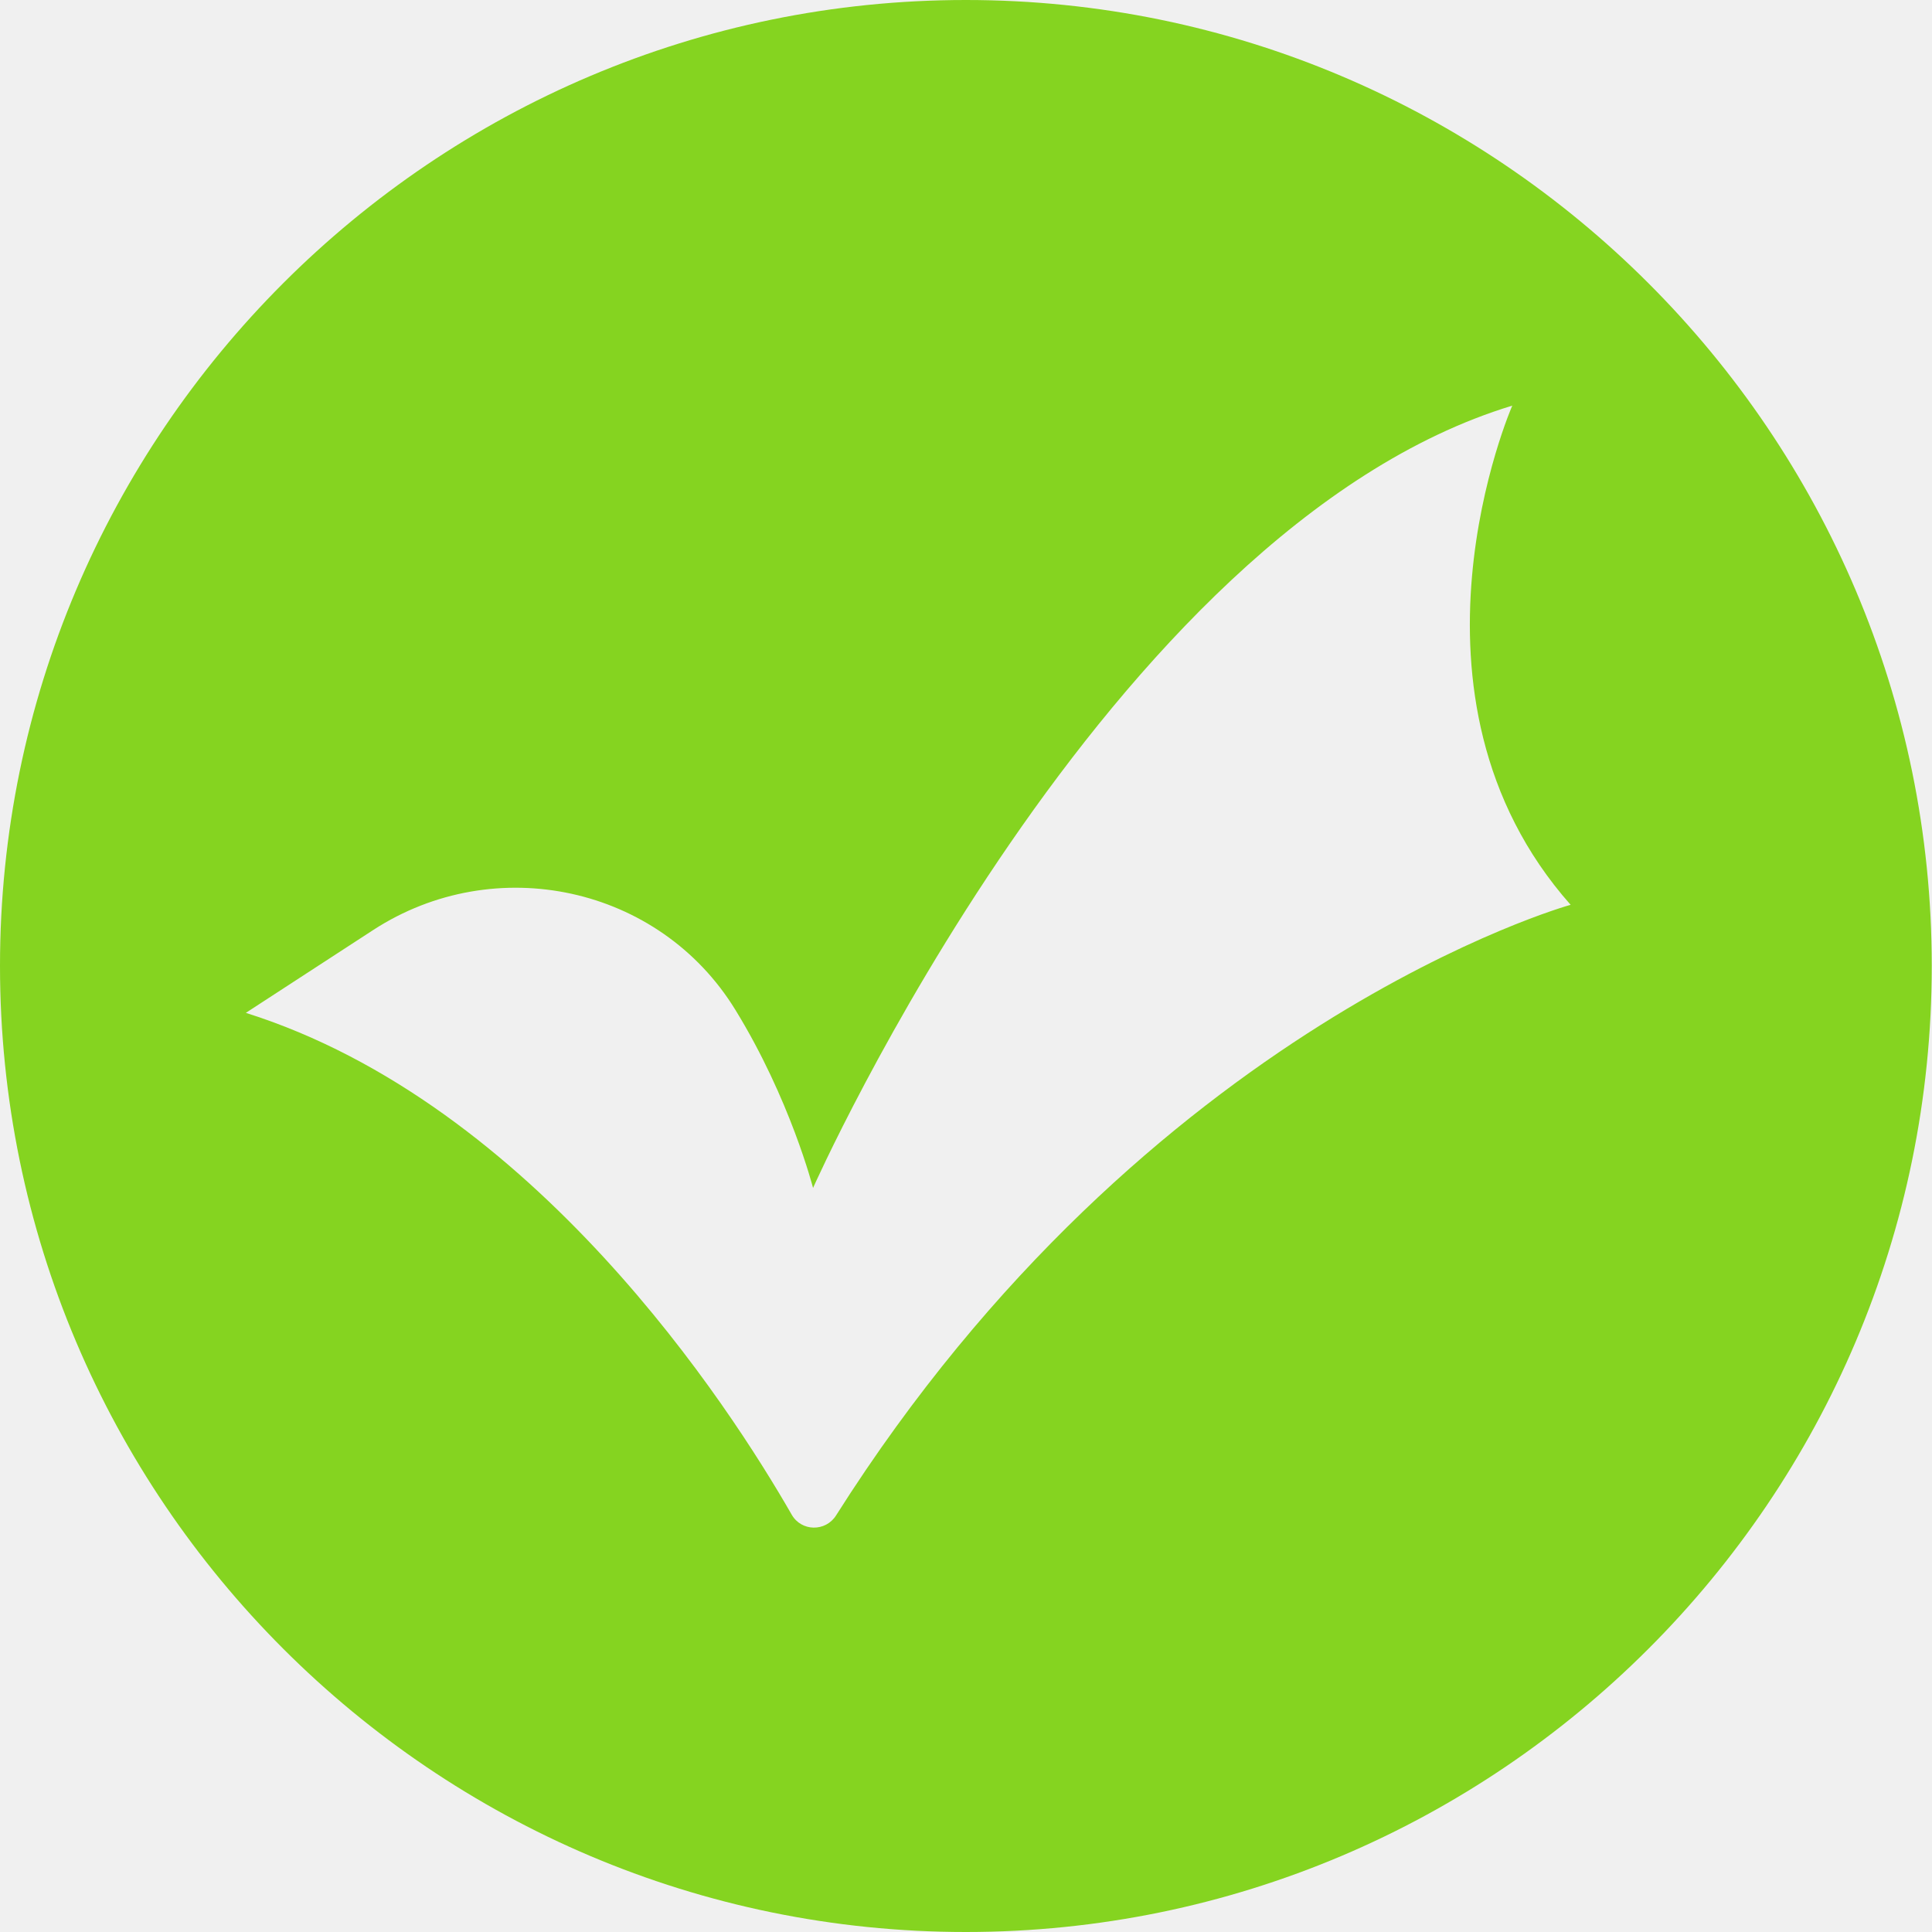
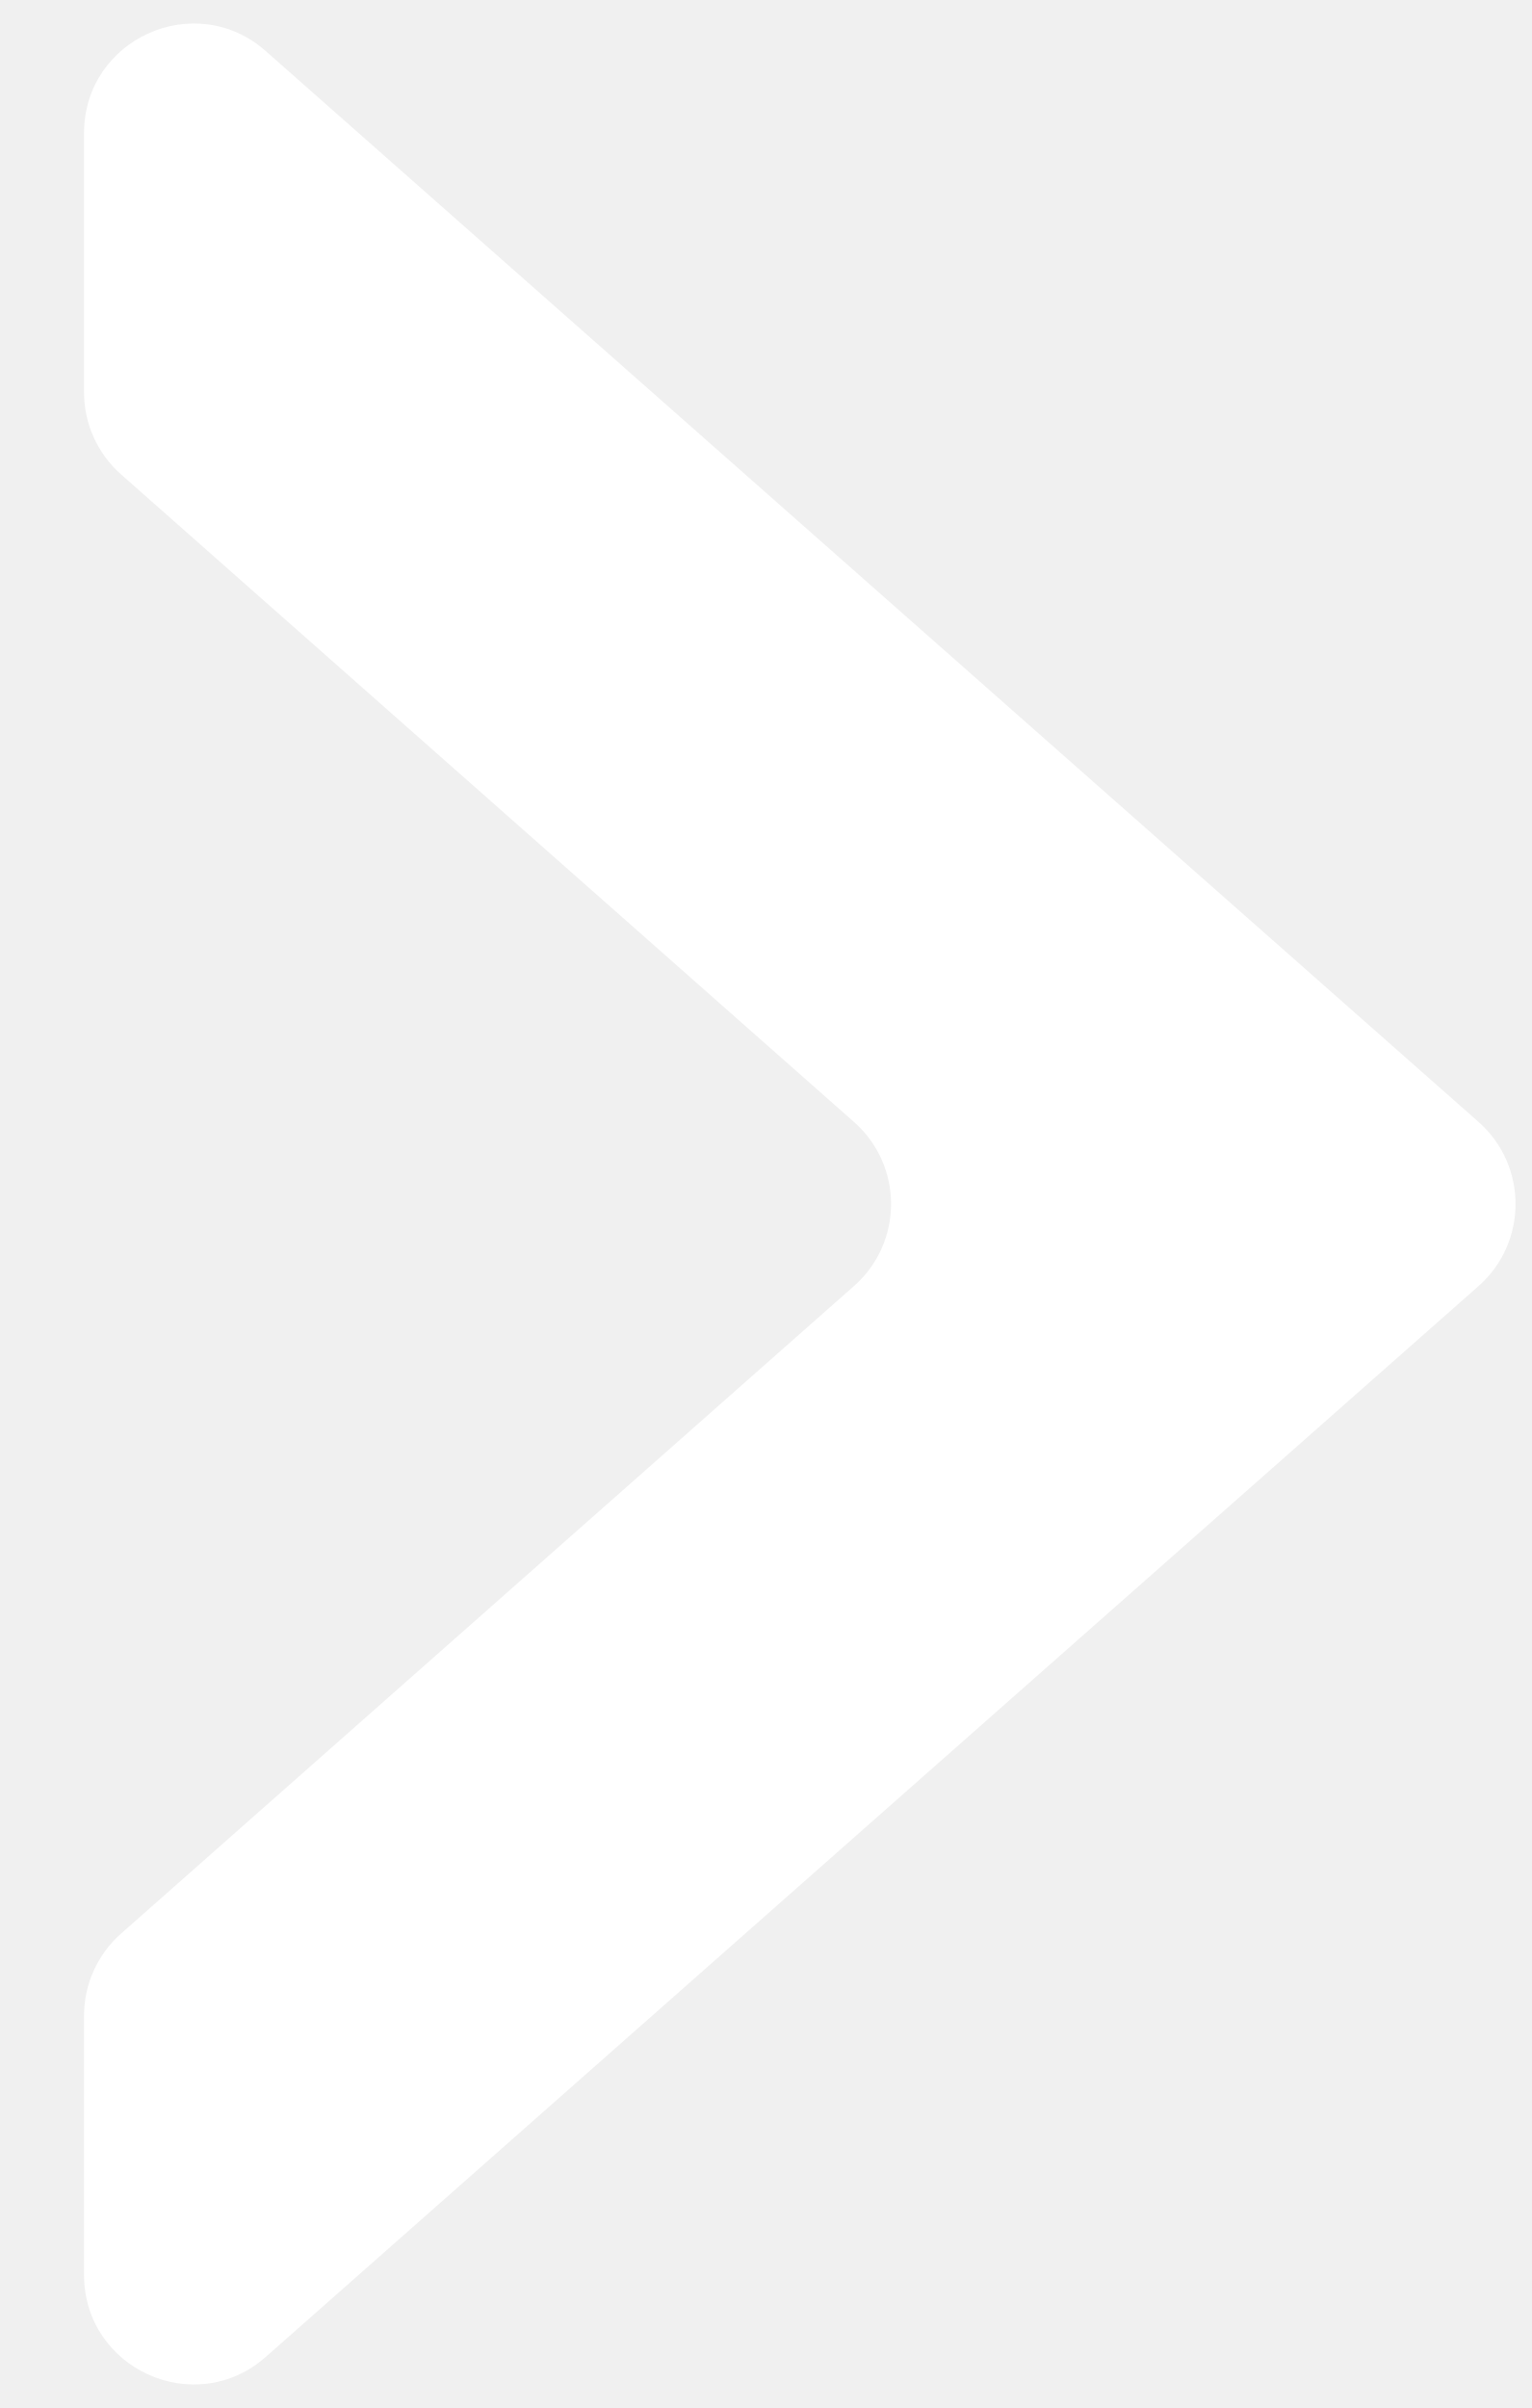
- <svg xmlns="http://www.w3.org/2000/svg" width="24" height="24" viewBox="0 0 24 24" fill="none">
-   <path d="M11.998 0C5.382 0 0 5.382 0 11.998C0 18.617 5.382 24 11.998 24C18.614 24 23.997 18.617 23.997 11.998C23.997 5.385 18.614 0 11.998 0ZM10.386 18.825C10.257 19.03 9.956 19.027 9.835 18.816C9.065 17.474 6.64 13.713 3.054 12.582L4.636 11.553C6.15 10.569 8.19 11.006 9.134 12.543C9.817 13.653 10.1 14.757 10.1 14.757C10.1 14.757 13.735 6.574 18.786 5.039C18.786 5.039 17.209 8.641 19.511 11.24C19.505 11.24 14.264 12.7 10.386 18.825Z" fill="#85D420" />
+ <svg xmlns="http://www.w3.org/2000/svg" width="14" height="22" viewBox="0 0 14 22" fill="none">
+   <path d="M0.768 18.416C0.768 18.129 0.891 17.856 1.106 17.666L7.805 11.749C8.256 11.351 8.256 10.649 7.805 10.251L1.106 4.334C0.891 4.144 0.768 3.871 0.768 3.584V1.217C0.768 0.355 1.784 -0.103 2.429 0.467L13.512 10.25C13.963 10.648 13.963 11.352 13.512 11.75L2.429 21.533C1.784 22.103 0.768 21.645 0.768 20.783V18.416Z" fill="white" />
</svg>
